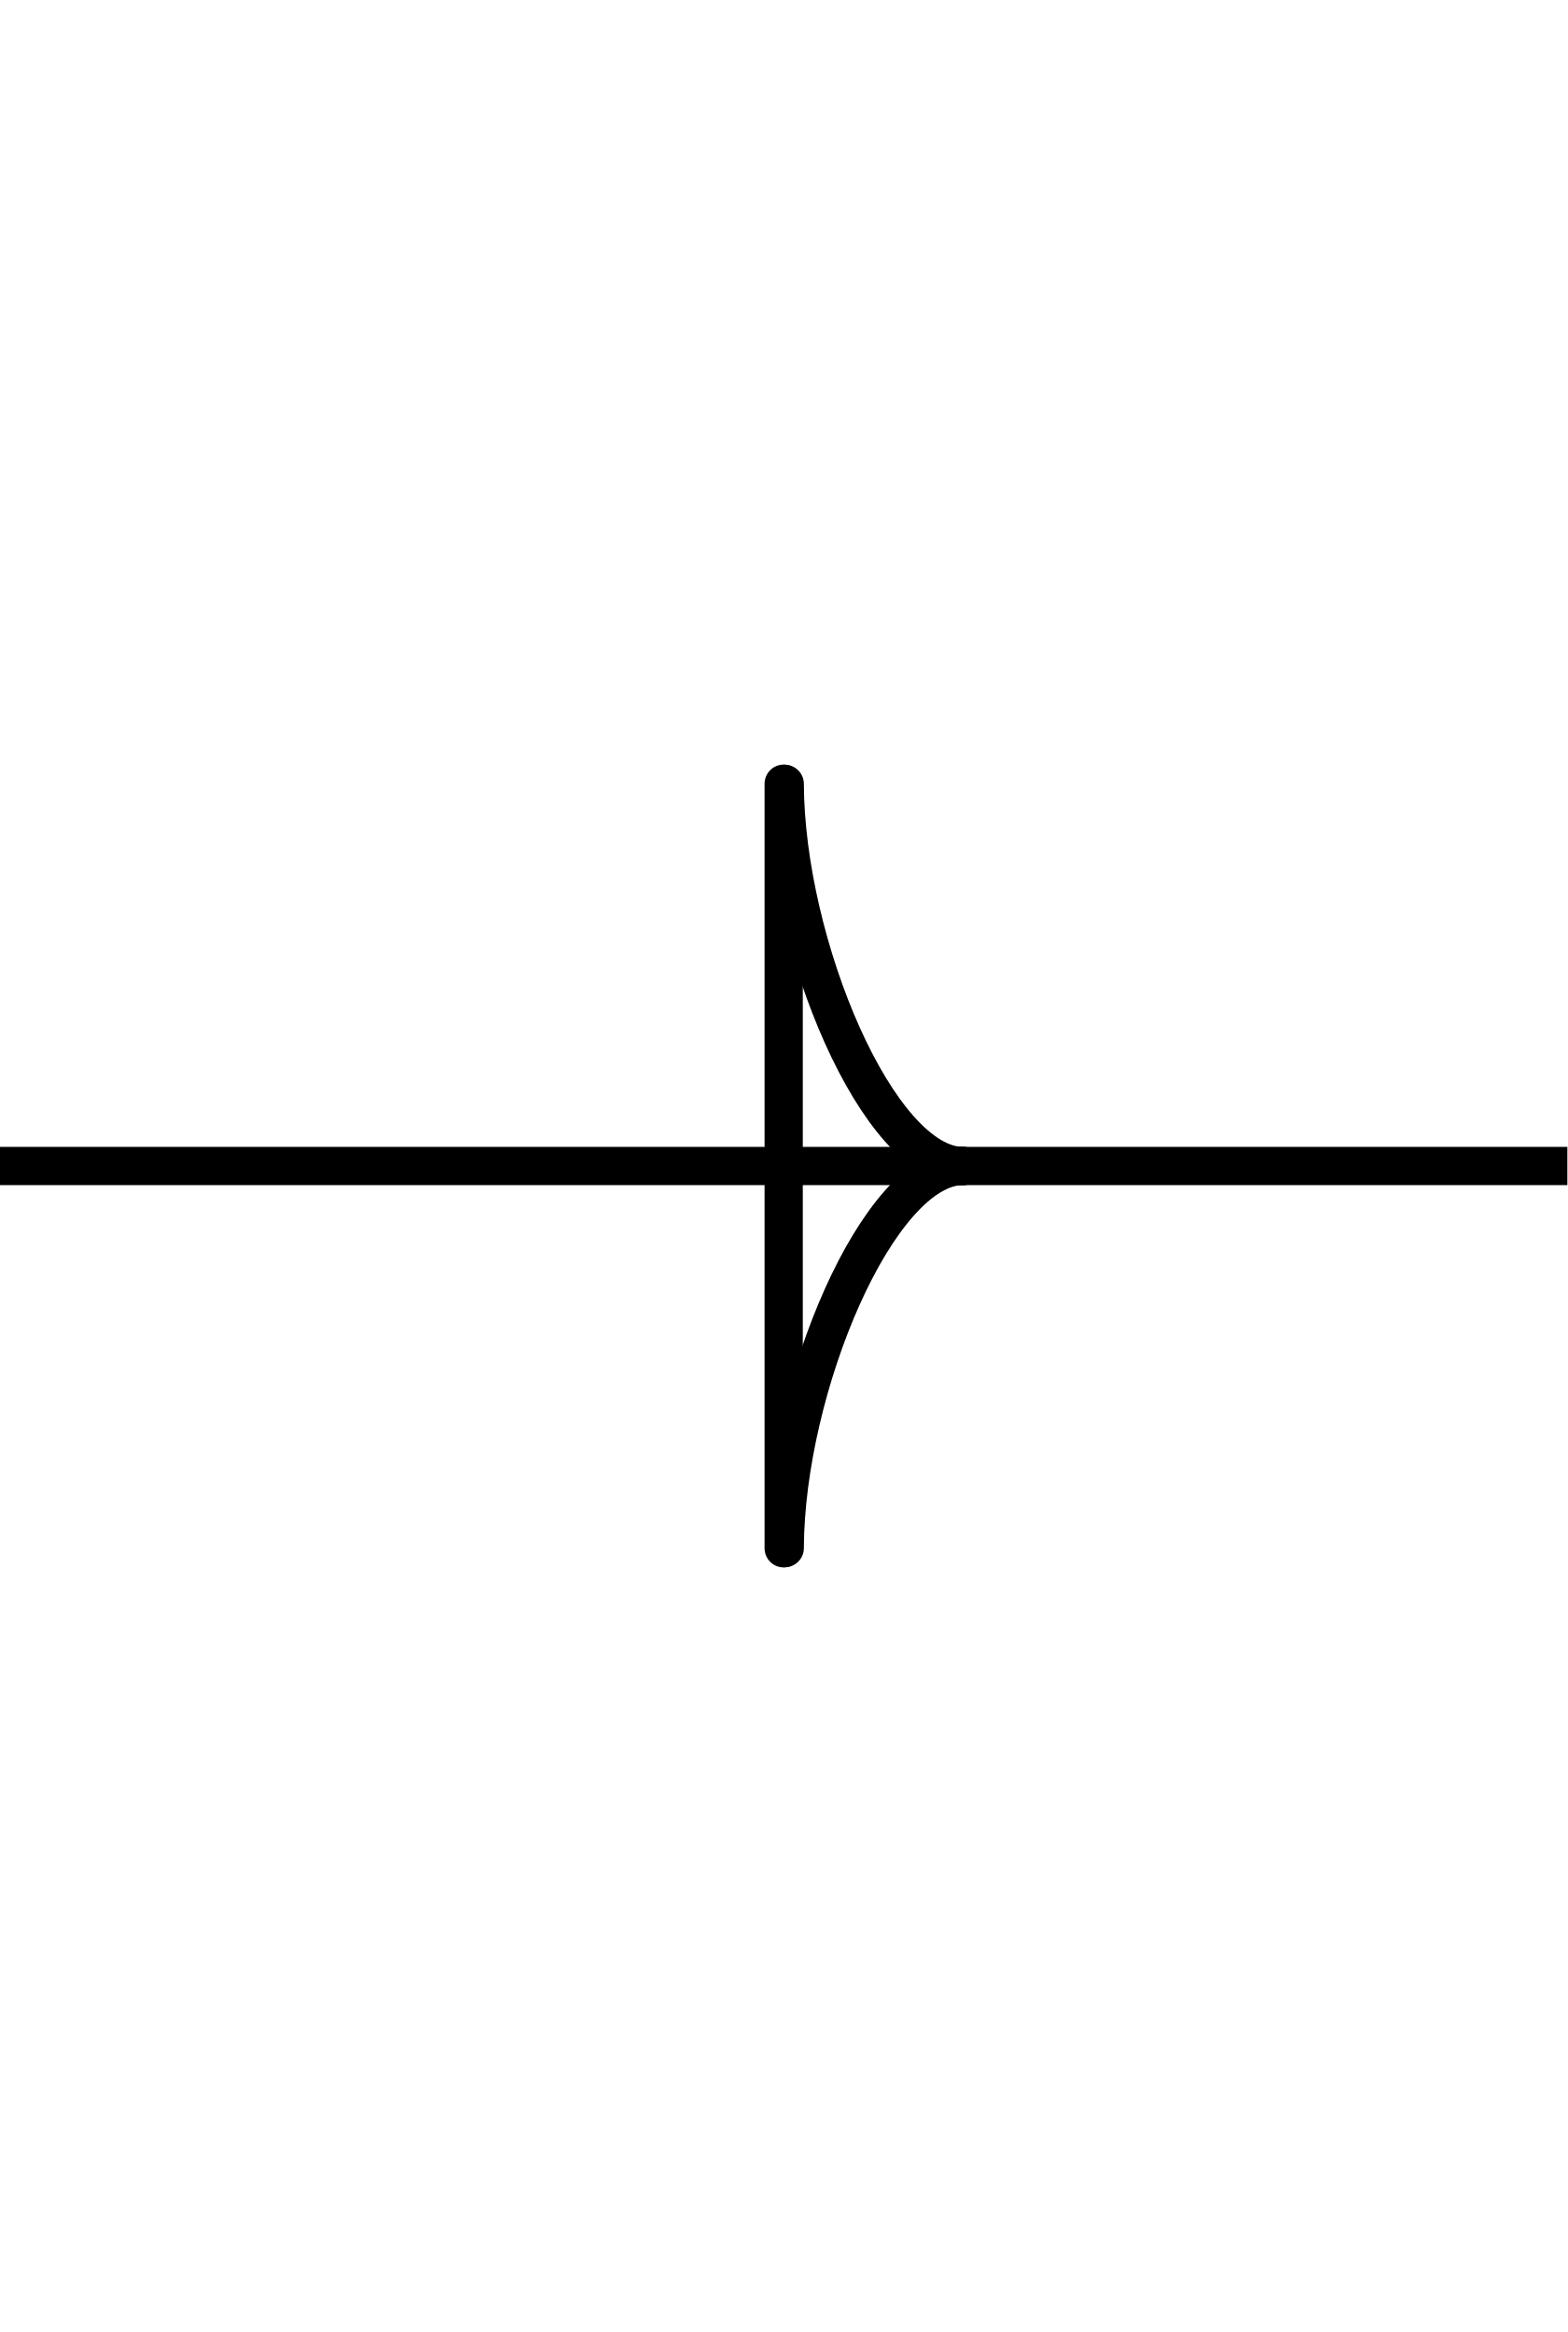
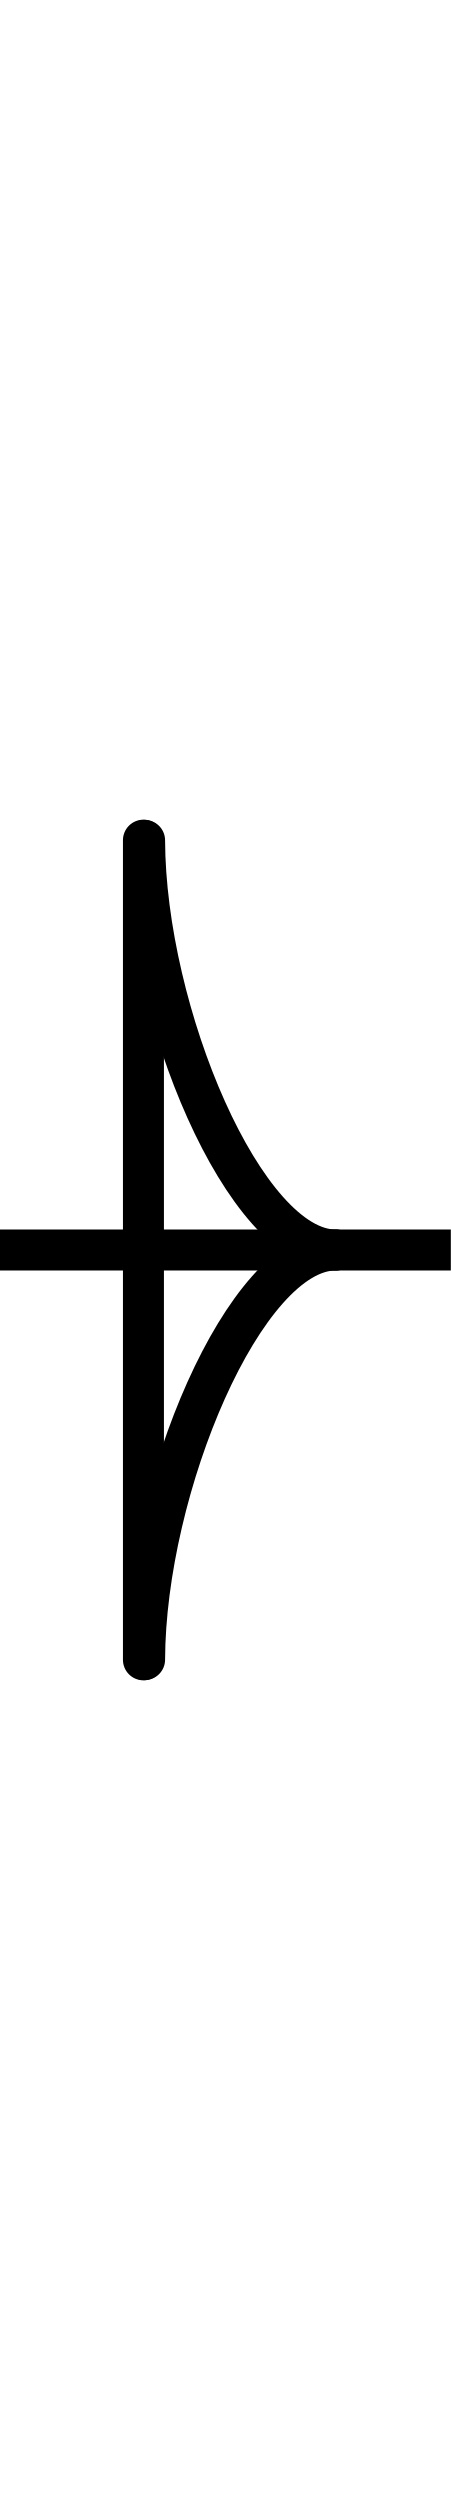
- <svg xmlns="http://www.w3.org/2000/svg" width="41" height="61" viewBox="0 0 41 61" id="svg2" version="1.1">
+ <svg xmlns="http://www.w3.org/2000/svg" version="1.1" id="svg2" viewBox="0 0 11 61" height="61" width="11">
  <defs id="defs4" />
  <g id="layer8">
-     <path id="path4136" d="m 0,30.5 41,0" style="fill:none;fill-rule:evenodd;stroke:#000000;stroke-width:1px;stroke-linecap:butt;stroke-linejoin:miter;stroke-opacity:1" />
-     <path id="path4938" d="m 20.528,20.505 c 0.014,4.199 2.443,10.002 4.664,9.995" style="fill:none;fill-rule:evenodd;stroke:#000000;stroke-width:1;stroke-linecap:round;stroke-linejoin:miter;stroke-miterlimit:4;stroke-dasharray:none;stroke-opacity:1" />
-     <path style="fill:none;fill-rule:evenodd;stroke:#000000;stroke-width:1;stroke-linecap:round;stroke-linejoin:miter;stroke-miterlimit:4;stroke-dasharray:none;stroke-opacity:1" d="m 20.528,40.495 c 0.014,-4.199 2.443,-10.002 4.664,-9.995" id="path4940" />
-     <path style="display:inline;fill:none;fill-rule:evenodd;stroke:#000000;stroke-width:1px;stroke-linecap:round;stroke-linejoin:miter;stroke-opacity:1" d="m 20.5,20.5 0,20" id="path4159" />
+     <path style="fill:none;fill-rule:evenodd;stroke:#000000;stroke-width:1px;stroke-linecap:butt;stroke-linejoin:miter;stroke-opacity:1" d="m 0,30.5 11,0" id="path4136" />
+     <path style="fill:none;fill-rule:evenodd;stroke:#000000;stroke-width:1;stroke-linecap:round;stroke-linejoin:miter;stroke-miterlimit:4;stroke-dasharray:none;stroke-opacity:1" d="m 3.528,20.505 c 0.014,4.199 2.443,10.002 4.664,9.995" id="path4938" />
+     <path id="path4940" d="m 3.528,40.495 c 0.014,-4.199 2.443,-10.002 4.664,-9.995" style="fill:none;fill-rule:evenodd;stroke:#000000;stroke-width:1;stroke-linecap:round;stroke-linejoin:miter;stroke-miterlimit:4;stroke-dasharray:none;stroke-opacity:1" />
+     <path id="path4159" d="m 3.5,20.5 0,20" style="display:inline;fill:none;fill-rule:evenodd;stroke:#000000;stroke-width:1px;stroke-linecap:round;stroke-linejoin:miter;stroke-opacity:1" />
  </g>
</svg>
